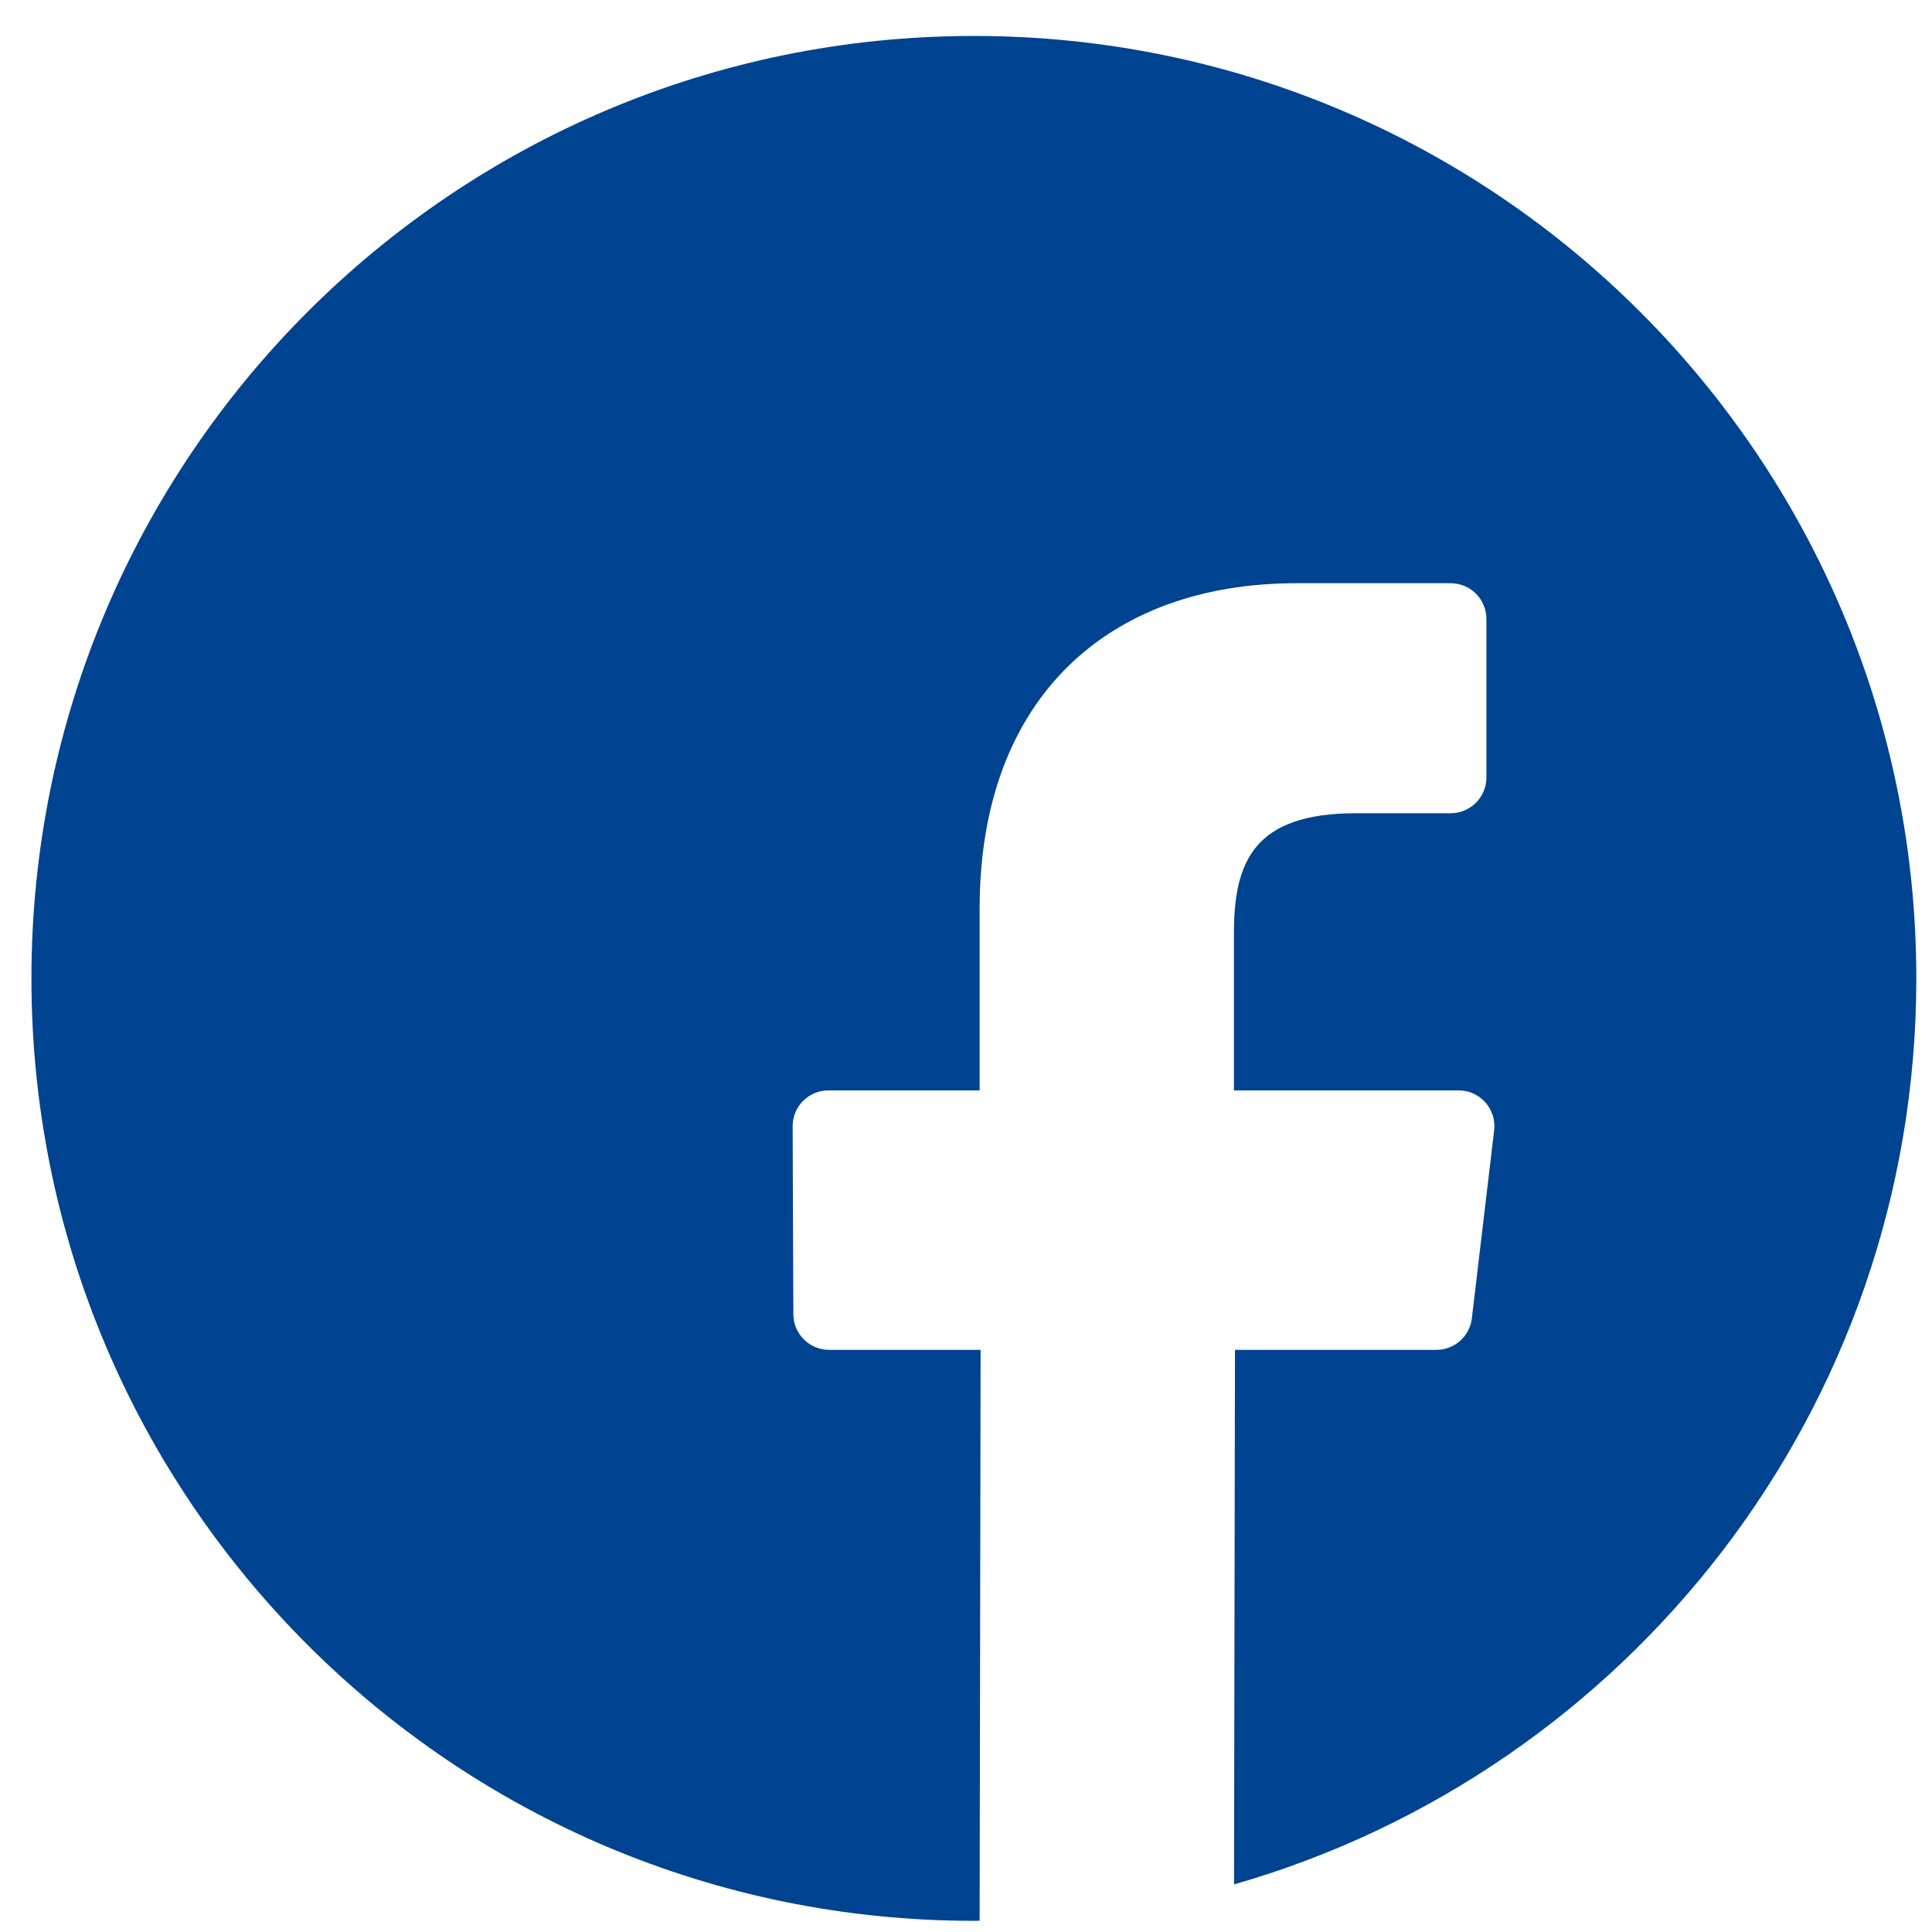
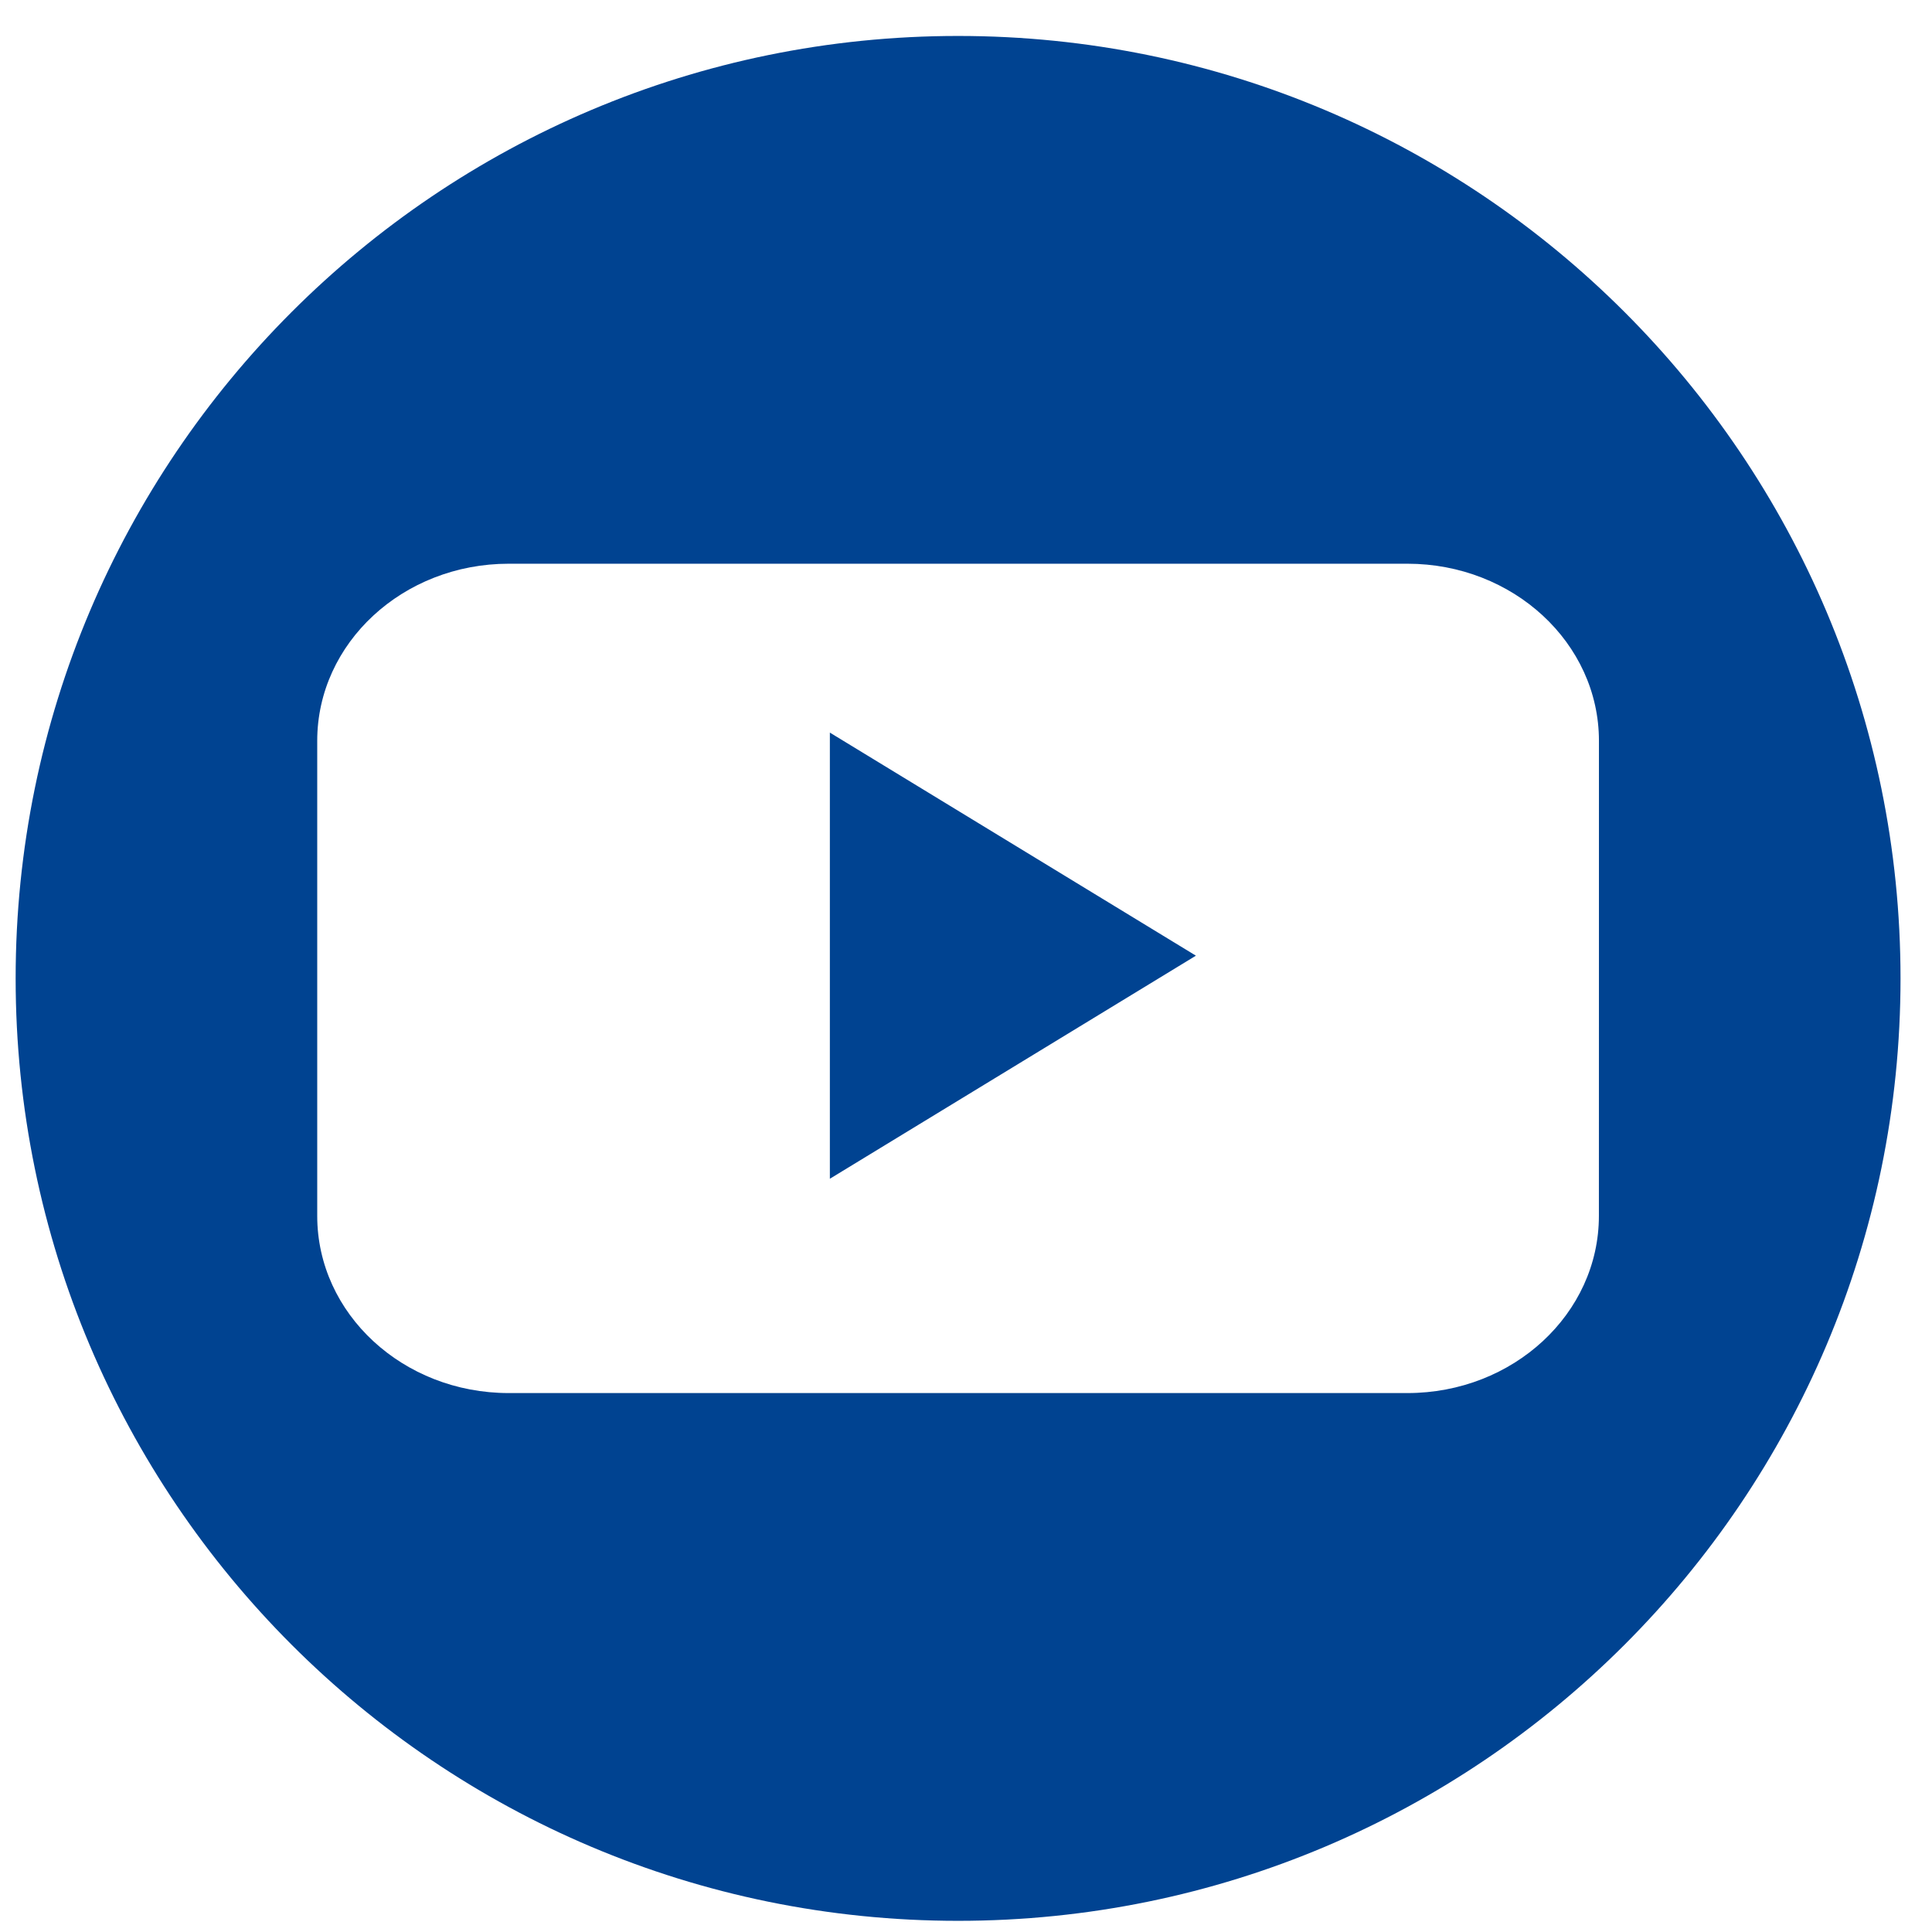
<svg xmlns="http://www.w3.org/2000/svg" width="41" height="41" viewBox="0 0 41 41" fill="none">
-   <path d="M20.667 0.763C9.621 0.763 0.667 9.717 0.667 20.763C0.667 31.808 9.621 40.763 20.667 40.763C20.708 40.763 20.748 40.761 20.789 40.761L20.81 28.646H17.595C17.177 28.646 16.838 28.308 16.836 27.89L16.821 23.901C16.82 23.481 17.16 23.14 17.58 23.14H20.789V19.285C20.789 14.812 23.521 12.377 27.511 12.377H30.786C31.204 12.377 31.544 12.716 31.544 13.135V16.499C31.544 16.918 31.205 17.257 30.786 17.258L28.776 17.258C26.607 17.258 26.186 18.29 26.186 19.803V23.14H30.955C31.409 23.14 31.762 23.537 31.708 23.988L31.235 27.977C31.19 28.359 30.866 28.646 30.482 28.646H26.208L26.188 39.99C34.548 37.594 40.667 29.893 40.667 20.763C40.667 9.717 31.713 0.763 20.667 0.763Z" fill="#004391" />
+   <path fill-rule="evenodd" clip-rule="evenodd" d="M40.332 20.763C40.332 31.808 31.378 40.763 20.332 40.763C9.286 40.763 0.332 31.808 0.332 20.763C0.332 9.717 9.286 0.763 20.332 0.763C31.378 0.763 40.332 9.717 40.332 20.763ZM29.867 11.963C32.112 11.963 33.932 13.646 33.932 15.722L33.931 25.803C33.931 27.879 32.112 29.563 29.867 29.563H10.796C8.552 29.563 6.732 27.88 6.732 25.803V15.722C6.732 13.646 8.551 11.963 10.796 11.963H29.867ZM17.611 15.547V25.015L25.379 20.281L17.611 15.547Z" fill="#004391" />
</svg>
